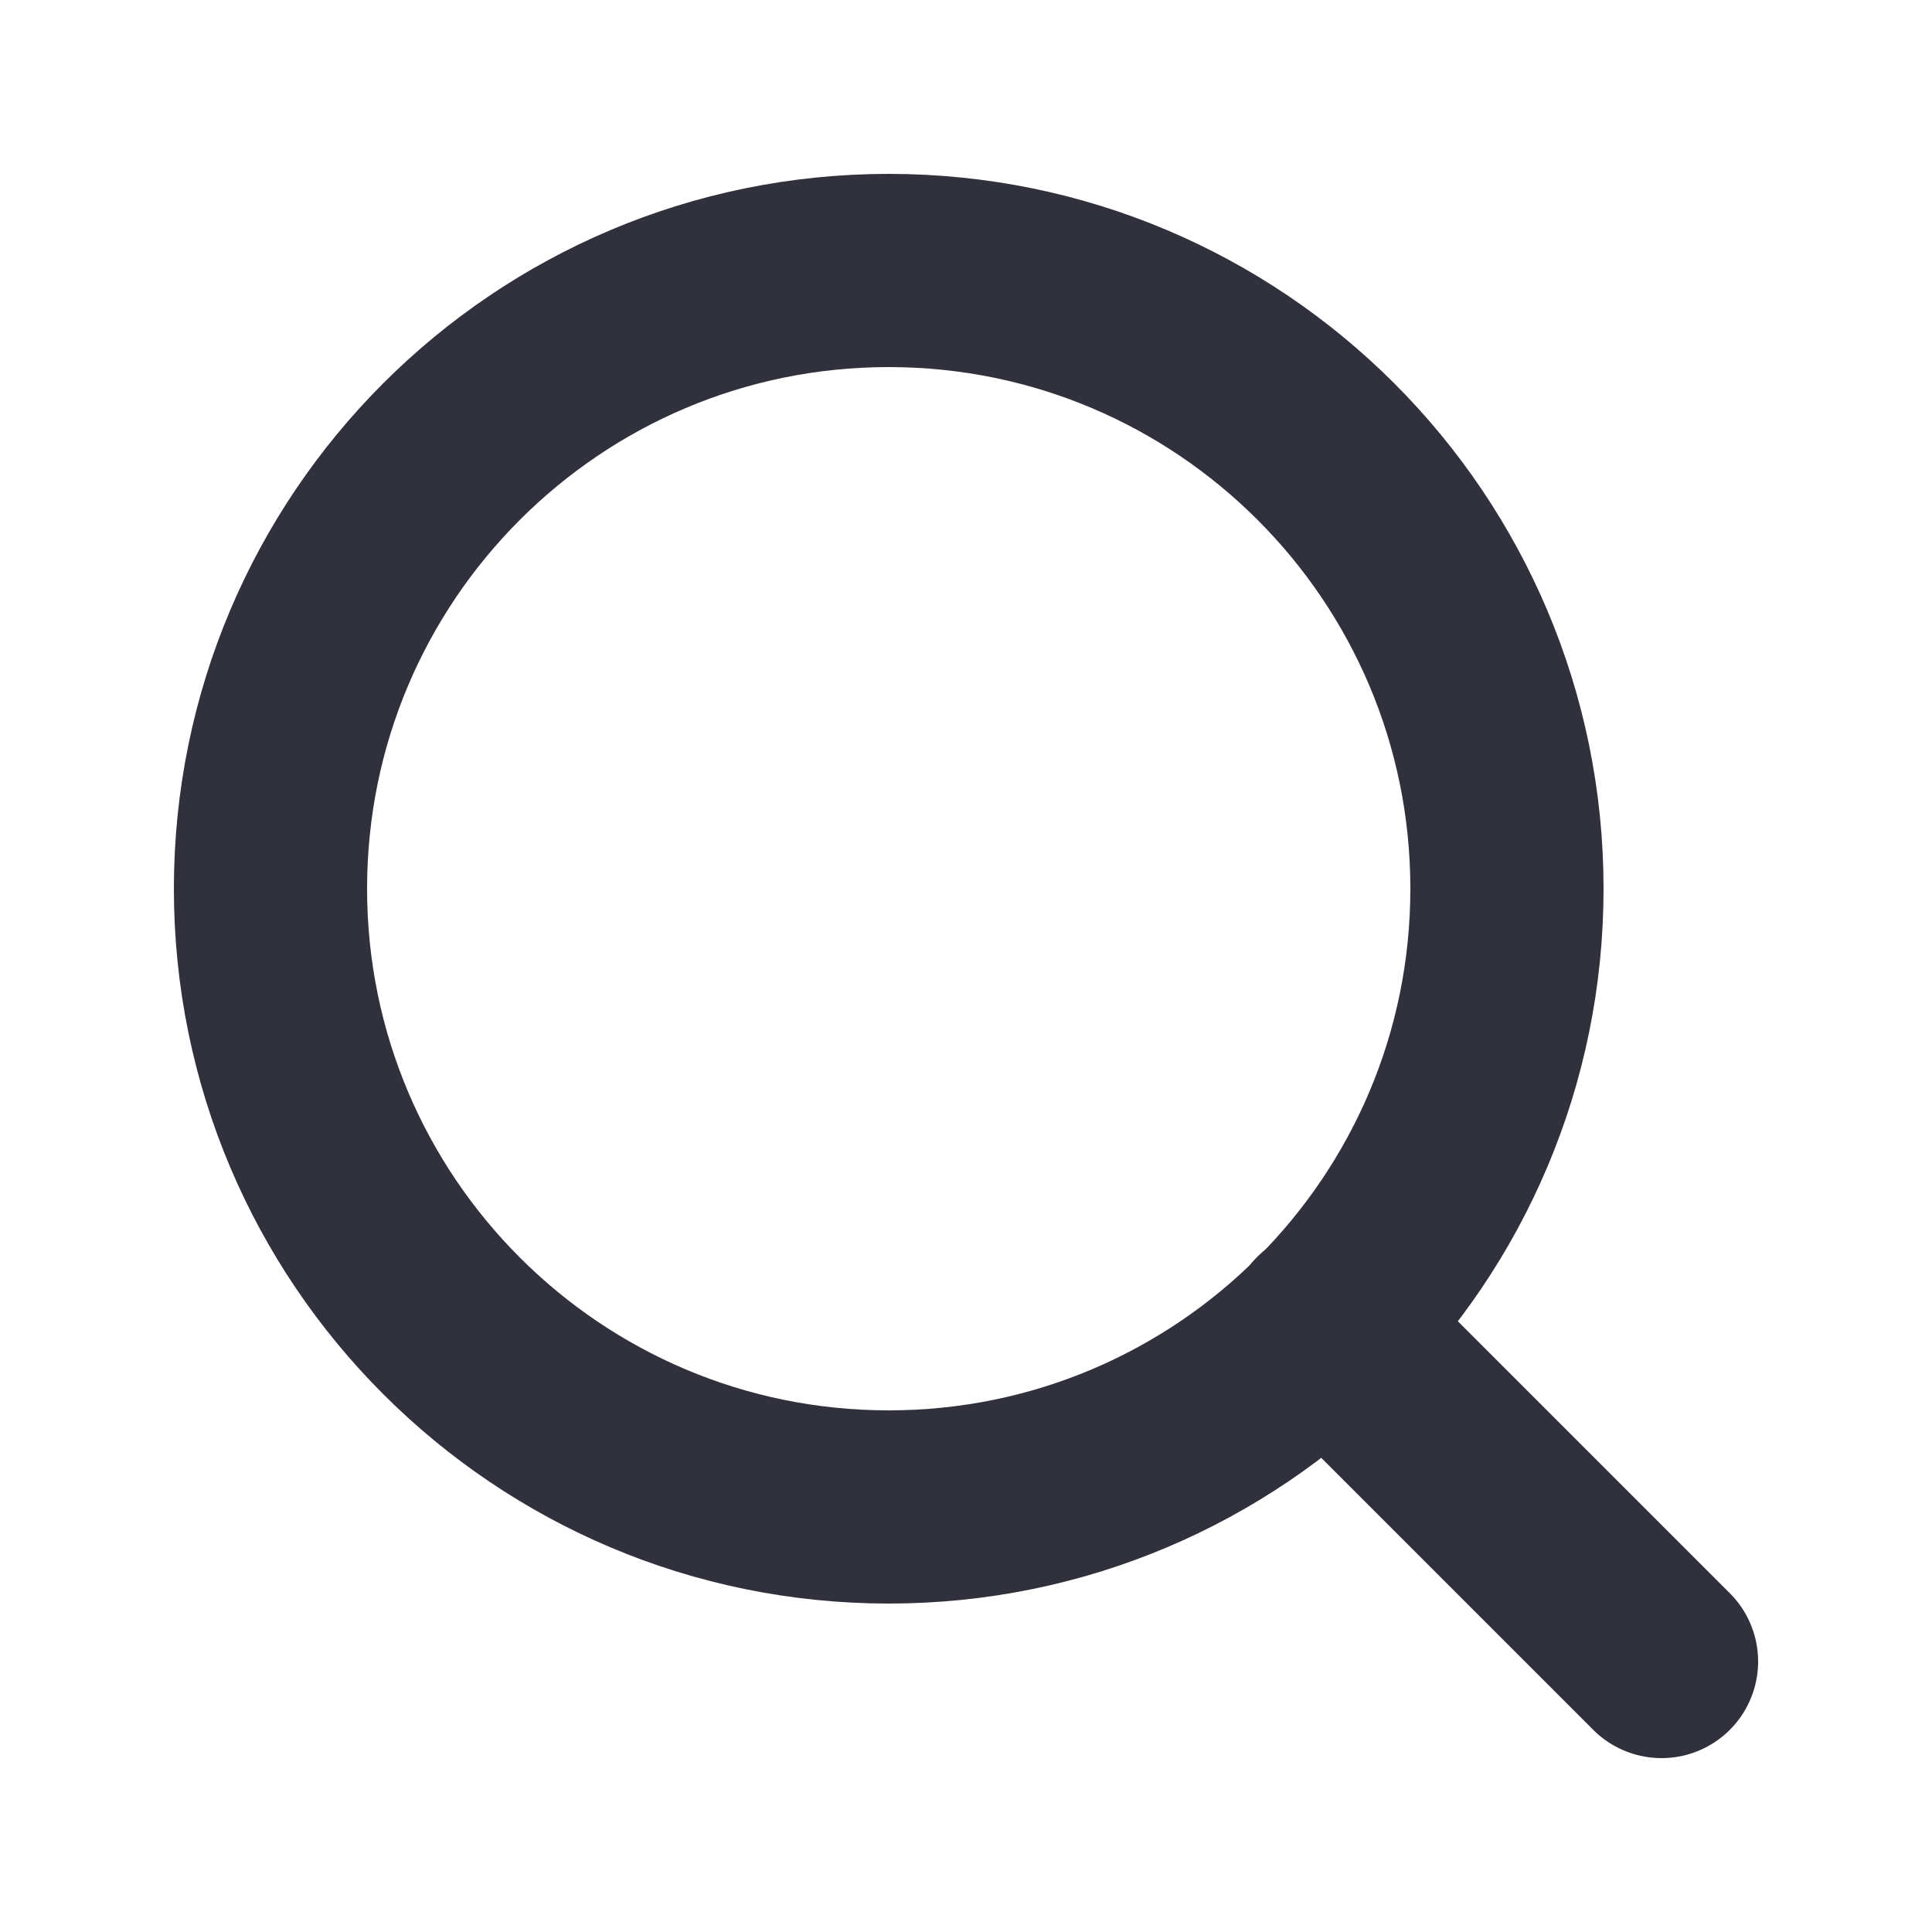
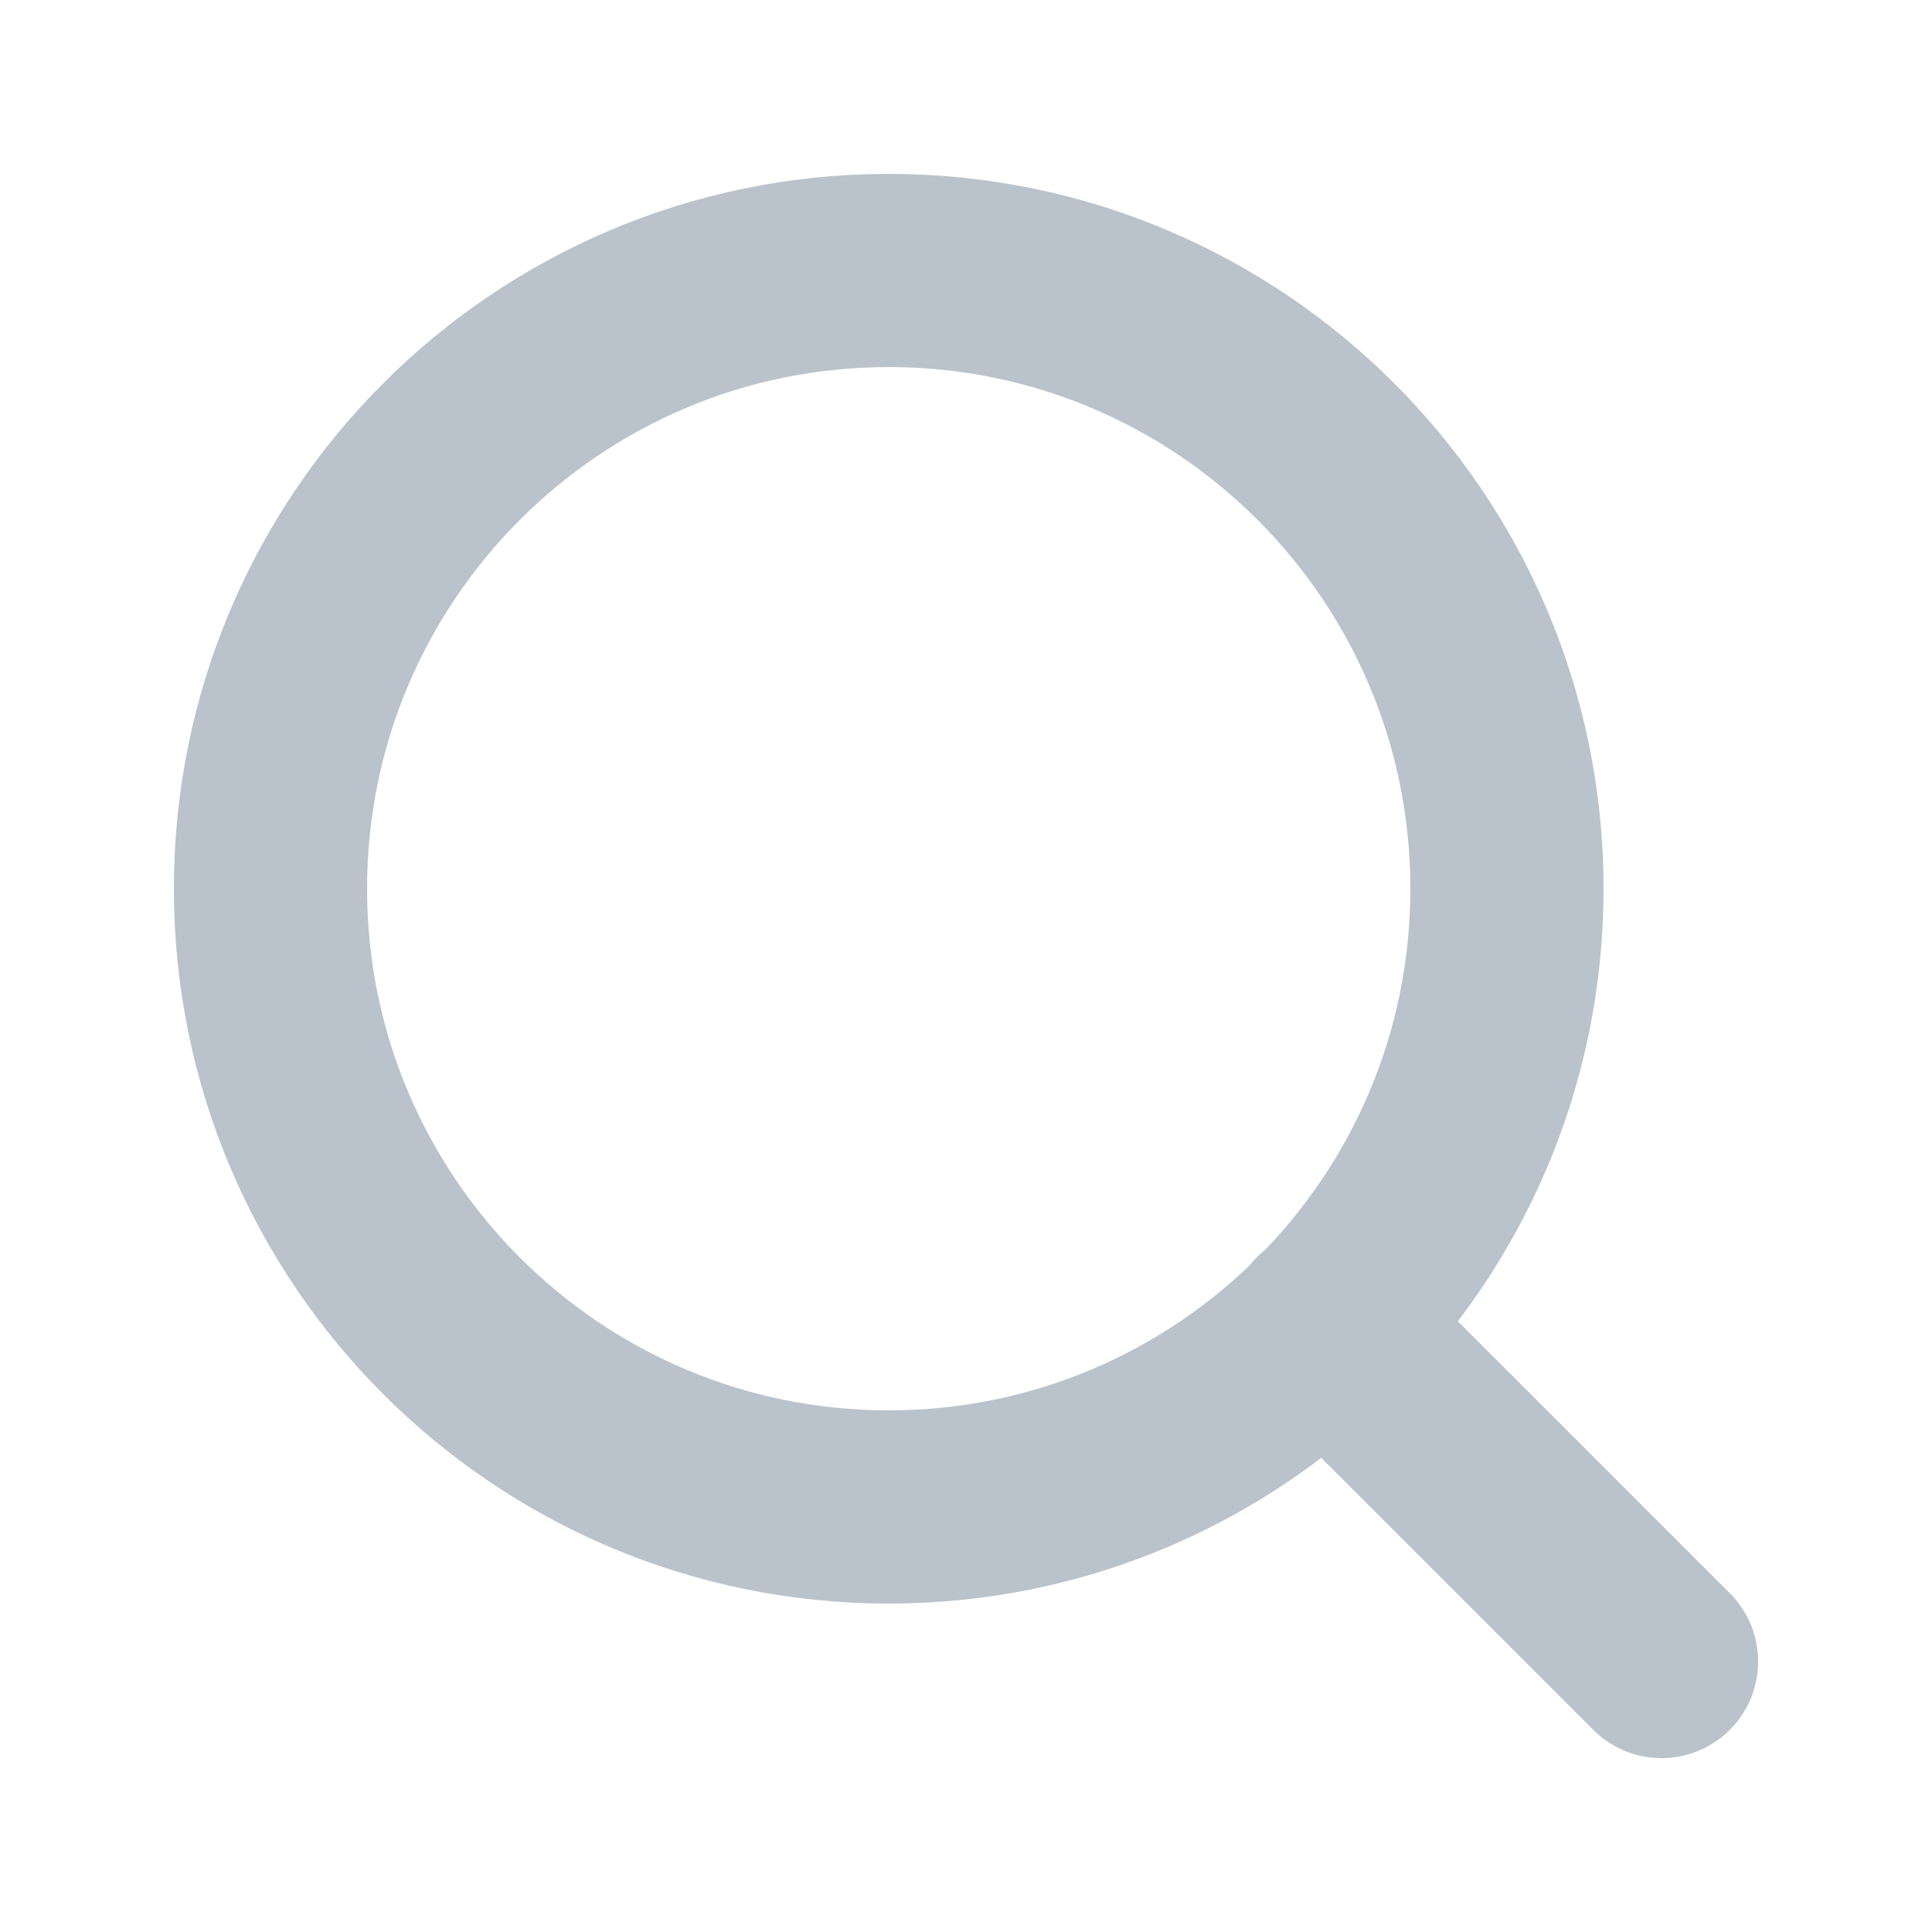
<svg xmlns="http://www.w3.org/2000/svg" width="25" height="25" viewBox="0 0 25 25" fill="none">
-   <path d="M11.5 19.5C15.918 19.5 19.5 15.918 19.5 11.5C19.5 7.082 15.918 3.5 11.5 3.5C7.082 3.5 3.5 7.082 3.5 11.5C3.5 15.918 7.082 19.5 11.5 19.5Z" stroke="#30313D" stroke-width="2.5" stroke-linecap="round" stroke-linejoin="round" />
-   <path d="M21.5 21.5L17.15 17.15" stroke="#30313D" stroke-width="2.5" stroke-linecap="round" stroke-linejoin="round" />
+   <path d="M11.5 19.5C15.918 19.5 19.5 15.918 19.5 11.5C19.5 7.082 15.918 3.5 11.5 3.5C7.082 3.5 3.5 7.082 3.5 11.5C3.5 15.918 7.082 19.5 11.5 19.5Z" stroke="#bac3cc" stroke-width="2.5" stroke-linecap="round" stroke-linejoin="round" />
+   <path d="M21.5 21.5L17.15 17.15" stroke="#bac3cc" stroke-width="2.5" stroke-linecap="round" stroke-linejoin="round" />
</svg>
